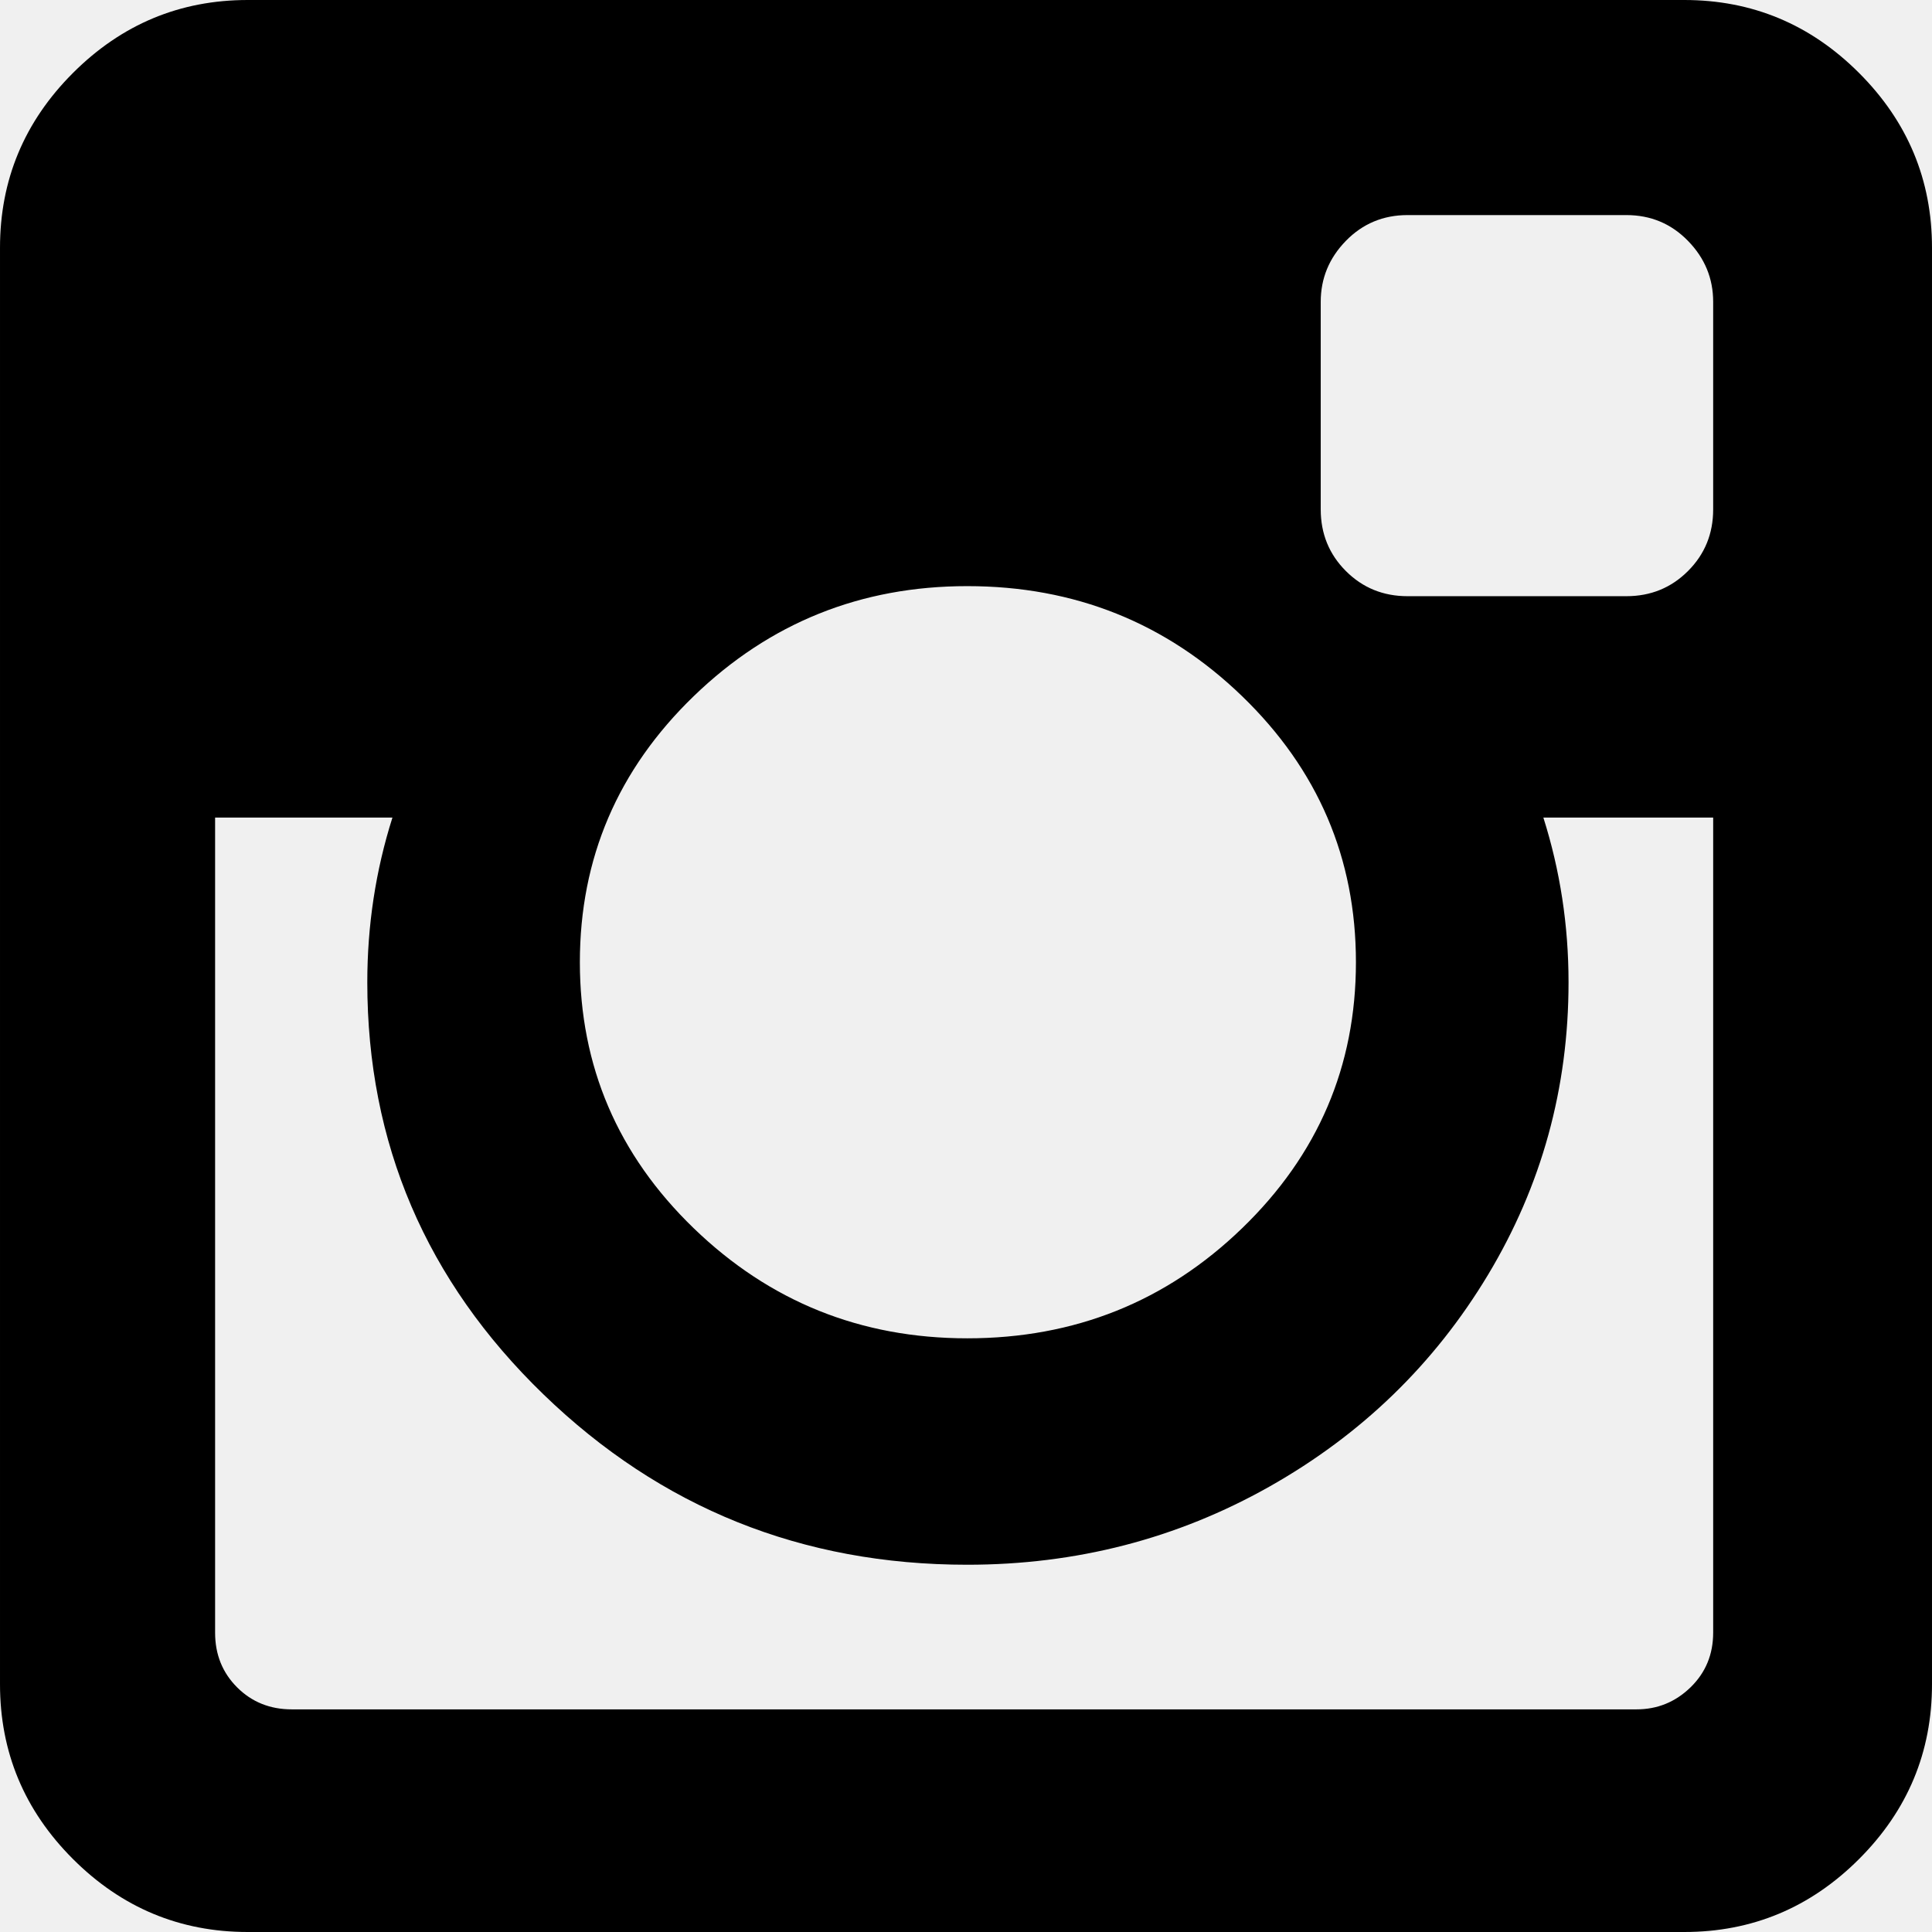
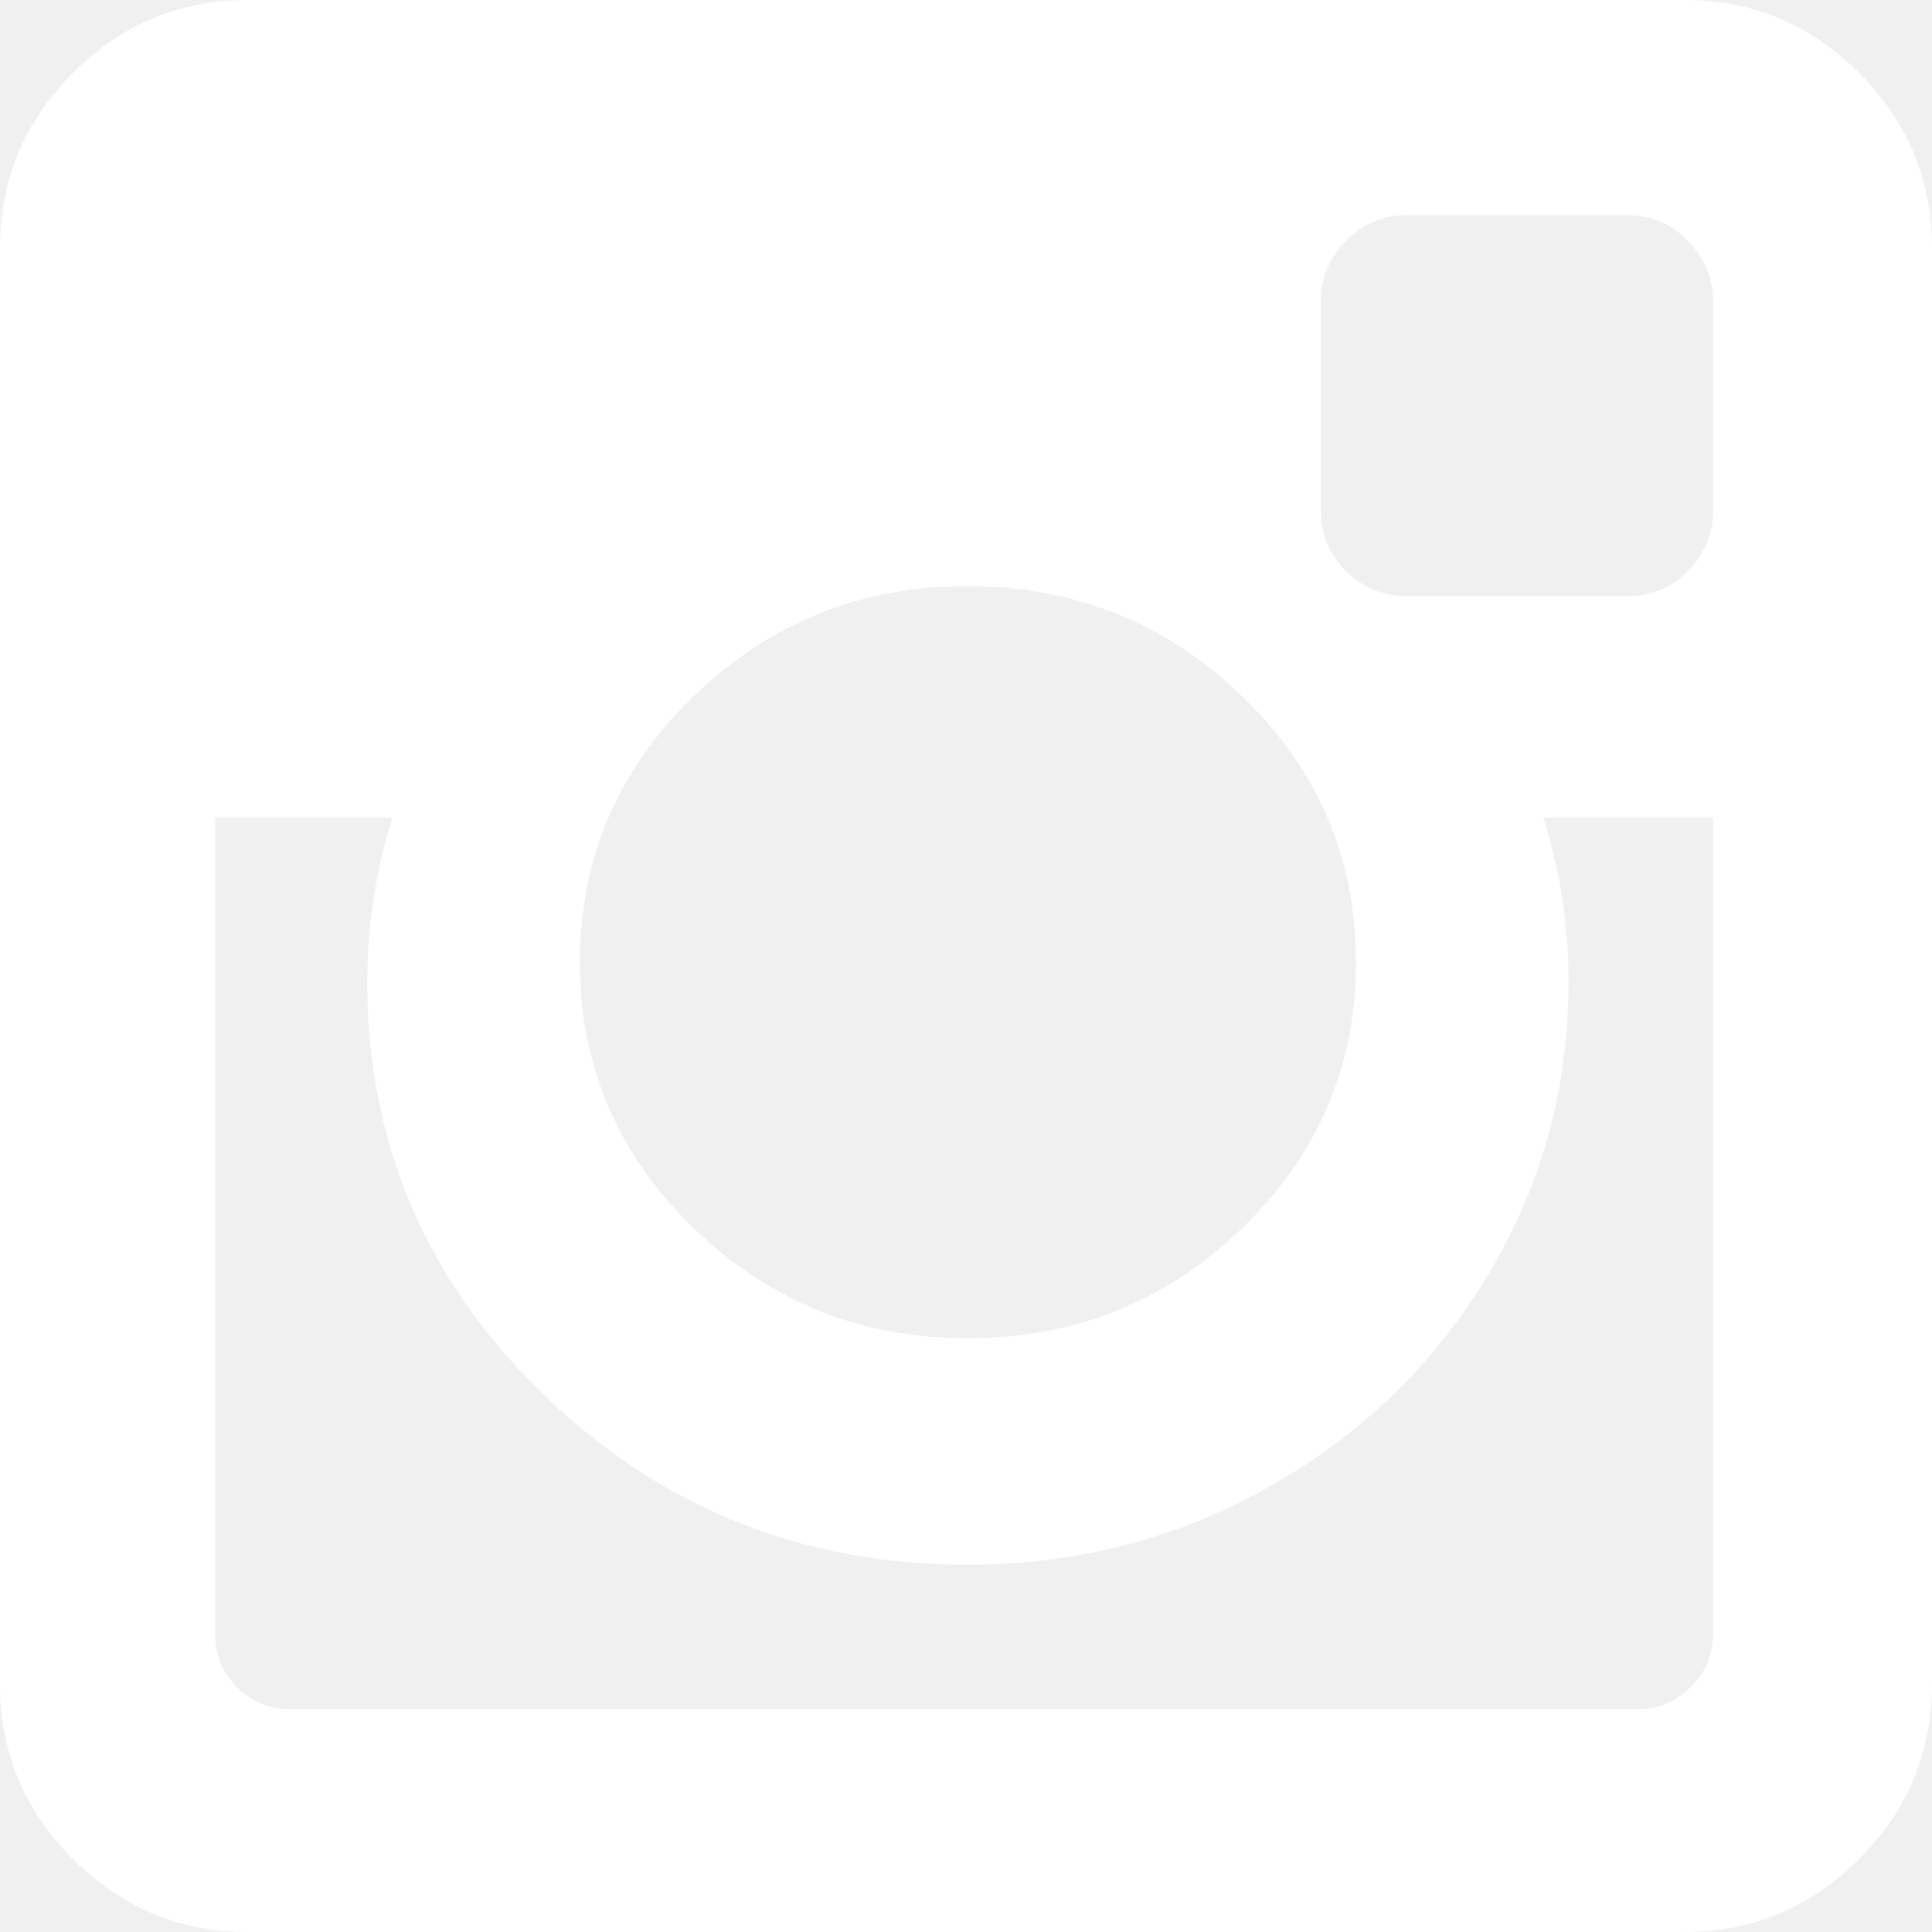
<svg xmlns="http://www.w3.org/2000/svg" version="1.1" id="Capa_1" x="0px" y="0px" width="438.536px" height="438.536px" viewBox="0 0 438.536 438.536" style="enable-background:new 0 0 438.536 438.536;" xml:space="preserve">
  <g>
-     <path d="M421.981,16.562C410.941,5.519,397.711,0,382.298,0H56.248C40.83,0,27.604,5.521,16.561,16.562   C5.52,27.6,0.001,40.828,0.001,56.243V382.29c0,15.413,5.518,28.644,16.56,39.683c11.043,11.04,24.272,16.563,39.687,16.563   h326.046c15.41,0,28.644-5.523,39.684-16.563c11.043-11.039,16.557-24.27,16.557-39.683V56.243   C438.534,40.825,433.021,27.604,421.981,16.562z M157.462,158.025c17.224-16.652,37.924-24.982,62.097-24.982   c24.36,0,45.153,8.33,62.381,24.982c17.228,16.655,25.837,36.785,25.837,60.386c0,23.598-8.609,43.729-25.837,60.379   c-17.228,16.659-38.014,24.988-62.381,24.988c-24.172,0-44.87-8.336-62.097-24.988c-17.228-16.652-25.841-36.781-25.841-60.379   C131.621,194.81,140.234,174.681,157.462,158.025z M388.865,370.589c0,4.945-1.718,9.083-5.141,12.416   c-3.433,3.33-7.519,4.996-12.282,4.996h-305.2c-4.948,0-9.091-1.666-12.419-4.996c-3.333-3.326-4.998-7.471-4.998-12.416V185.575   H89.08c-3.805,11.993-5.708,24.462-5.708,37.402c0,36.553,13.322,67.715,39.969,93.511c26.65,25.786,58.721,38.685,96.217,38.685   c24.744,0,47.583-5.903,68.527-17.703c20.937-11.807,37.486-27.839,49.676-48.112c12.183-20.272,18.274-42.4,18.274-66.38   c0-12.94-1.91-25.406-5.715-37.402h38.547v185.014H388.865z M388.865,115.626c0,5.52-1.903,10.184-5.716,13.99   c-3.805,3.809-8.466,5.711-13.989,5.711h-49.676c-5.517,0-10.185-1.903-13.99-5.711c-3.806-3.806-5.708-8.47-5.708-13.99V68.522   c0-5.33,1.902-9.945,5.708-13.848c3.806-3.901,8.474-5.854,13.99-5.854h49.676c5.523,0,10.185,1.952,13.989,5.854   c3.812,3.903,5.716,8.518,5.716,13.848V115.626z" />
+     <path fill="#ffffff" d="M421.981,16.562C410.941,5.519,397.711,0,382.298,0H56.248C40.83,0,27.604,5.521,16.561,16.562   C5.52,27.6,0.001,40.828,0.001,56.243V382.29c0,15.413,5.518,28.644,16.56,39.683c11.043,11.04,24.272,16.563,39.687,16.563   h326.046c15.41,0,28.644-5.523,39.684-16.563c11.043-11.039,16.557-24.27,16.557-39.683V56.243   C438.534,40.825,433.021,27.604,421.981,16.562z M157.462,158.025c17.224-16.652,37.924-24.982,62.097-24.982   c24.36,0,45.153,8.33,62.381,24.982c17.228,16.655,25.837,36.785,25.837,60.386c0,23.598-8.609,43.729-25.837,60.379   c-17.228,16.659-38.014,24.988-62.381,24.988c-24.172,0-44.87-8.336-62.097-24.988c-17.228-16.652-25.841-36.781-25.841-60.379   C131.621,194.81,140.234,174.681,157.462,158.025z M388.865,370.589c0,4.945-1.718,9.083-5.141,12.416   c-3.433,3.33-7.519,4.996-12.282,4.996h-305.2c-4.948,0-9.091-1.666-12.419-4.996c-3.333-3.326-4.998-7.471-4.998-12.416V185.575   H89.08c-3.805,11.993-5.708,24.462-5.708,37.402c0,36.553,13.322,67.715,39.969,93.511c26.65,25.786,58.721,38.685,96.217,38.685   c24.744,0,47.583-5.903,68.527-17.703c20.937-11.807,37.486-27.839,49.676-48.112c12.183-20.272,18.274-42.4,18.274-66.38   c0-12.94-1.91-25.406-5.715-37.402h38.547v185.014H388.865z M388.865,115.626c0,5.52-1.903,10.184-5.716,13.99   c-3.805,3.809-8.466,5.711-13.989,5.711h-49.676c-5.517,0-10.185-1.903-13.99-5.711c-3.806-3.806-5.708-8.47-5.708-13.99V68.522   c0-5.33,1.902-9.945,5.708-13.848c3.806-3.901,8.474-5.854,13.99-5.854h49.676c5.523,0,10.185,1.952,13.989,5.854   c3.812,3.903,5.716,8.518,5.716,13.848V115.626z" />
  </g>
  <g>
</g>
  <g>
</g>
  <g>
</g>
  <g>
</g>
  <g>
</g>
  <g>
</g>
  <g>
</g>
  <g>
</g>
  <g>
</g>
  <g>
</g>
  <g>
</g>
  <g>
</g>
  <g>
</g>
  <g>
</g>
  <g>
</g>
</svg>
